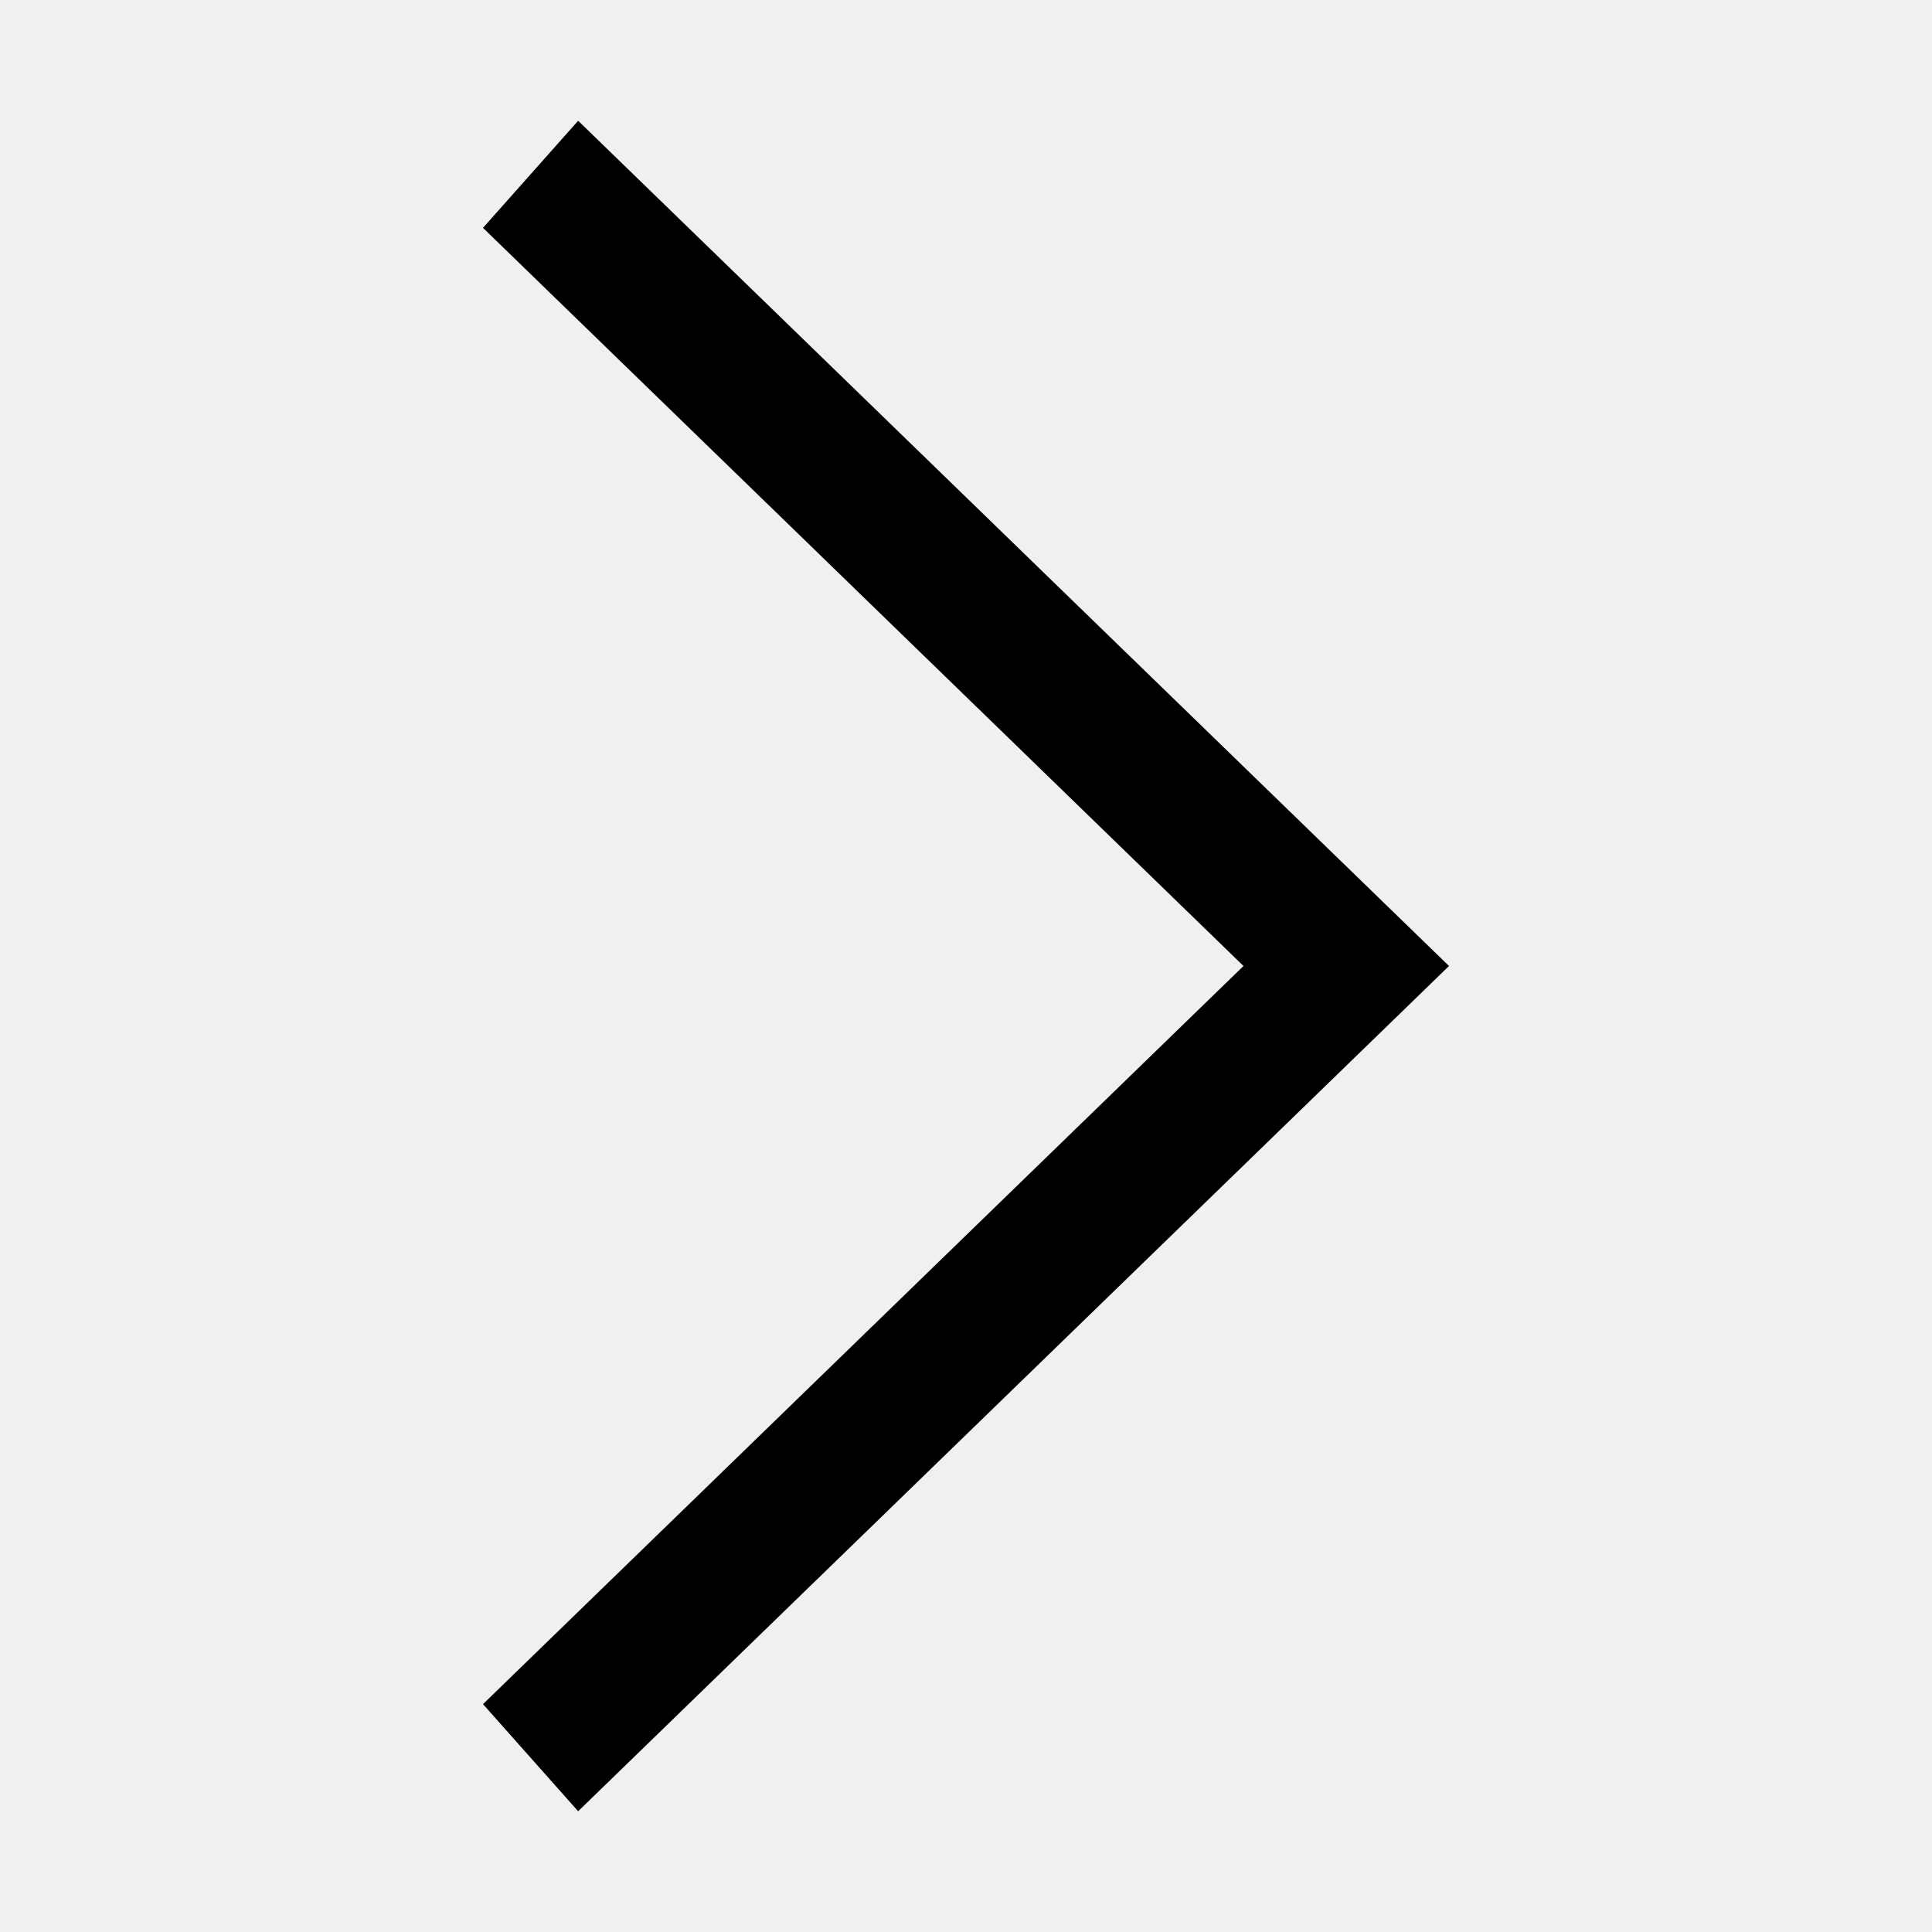
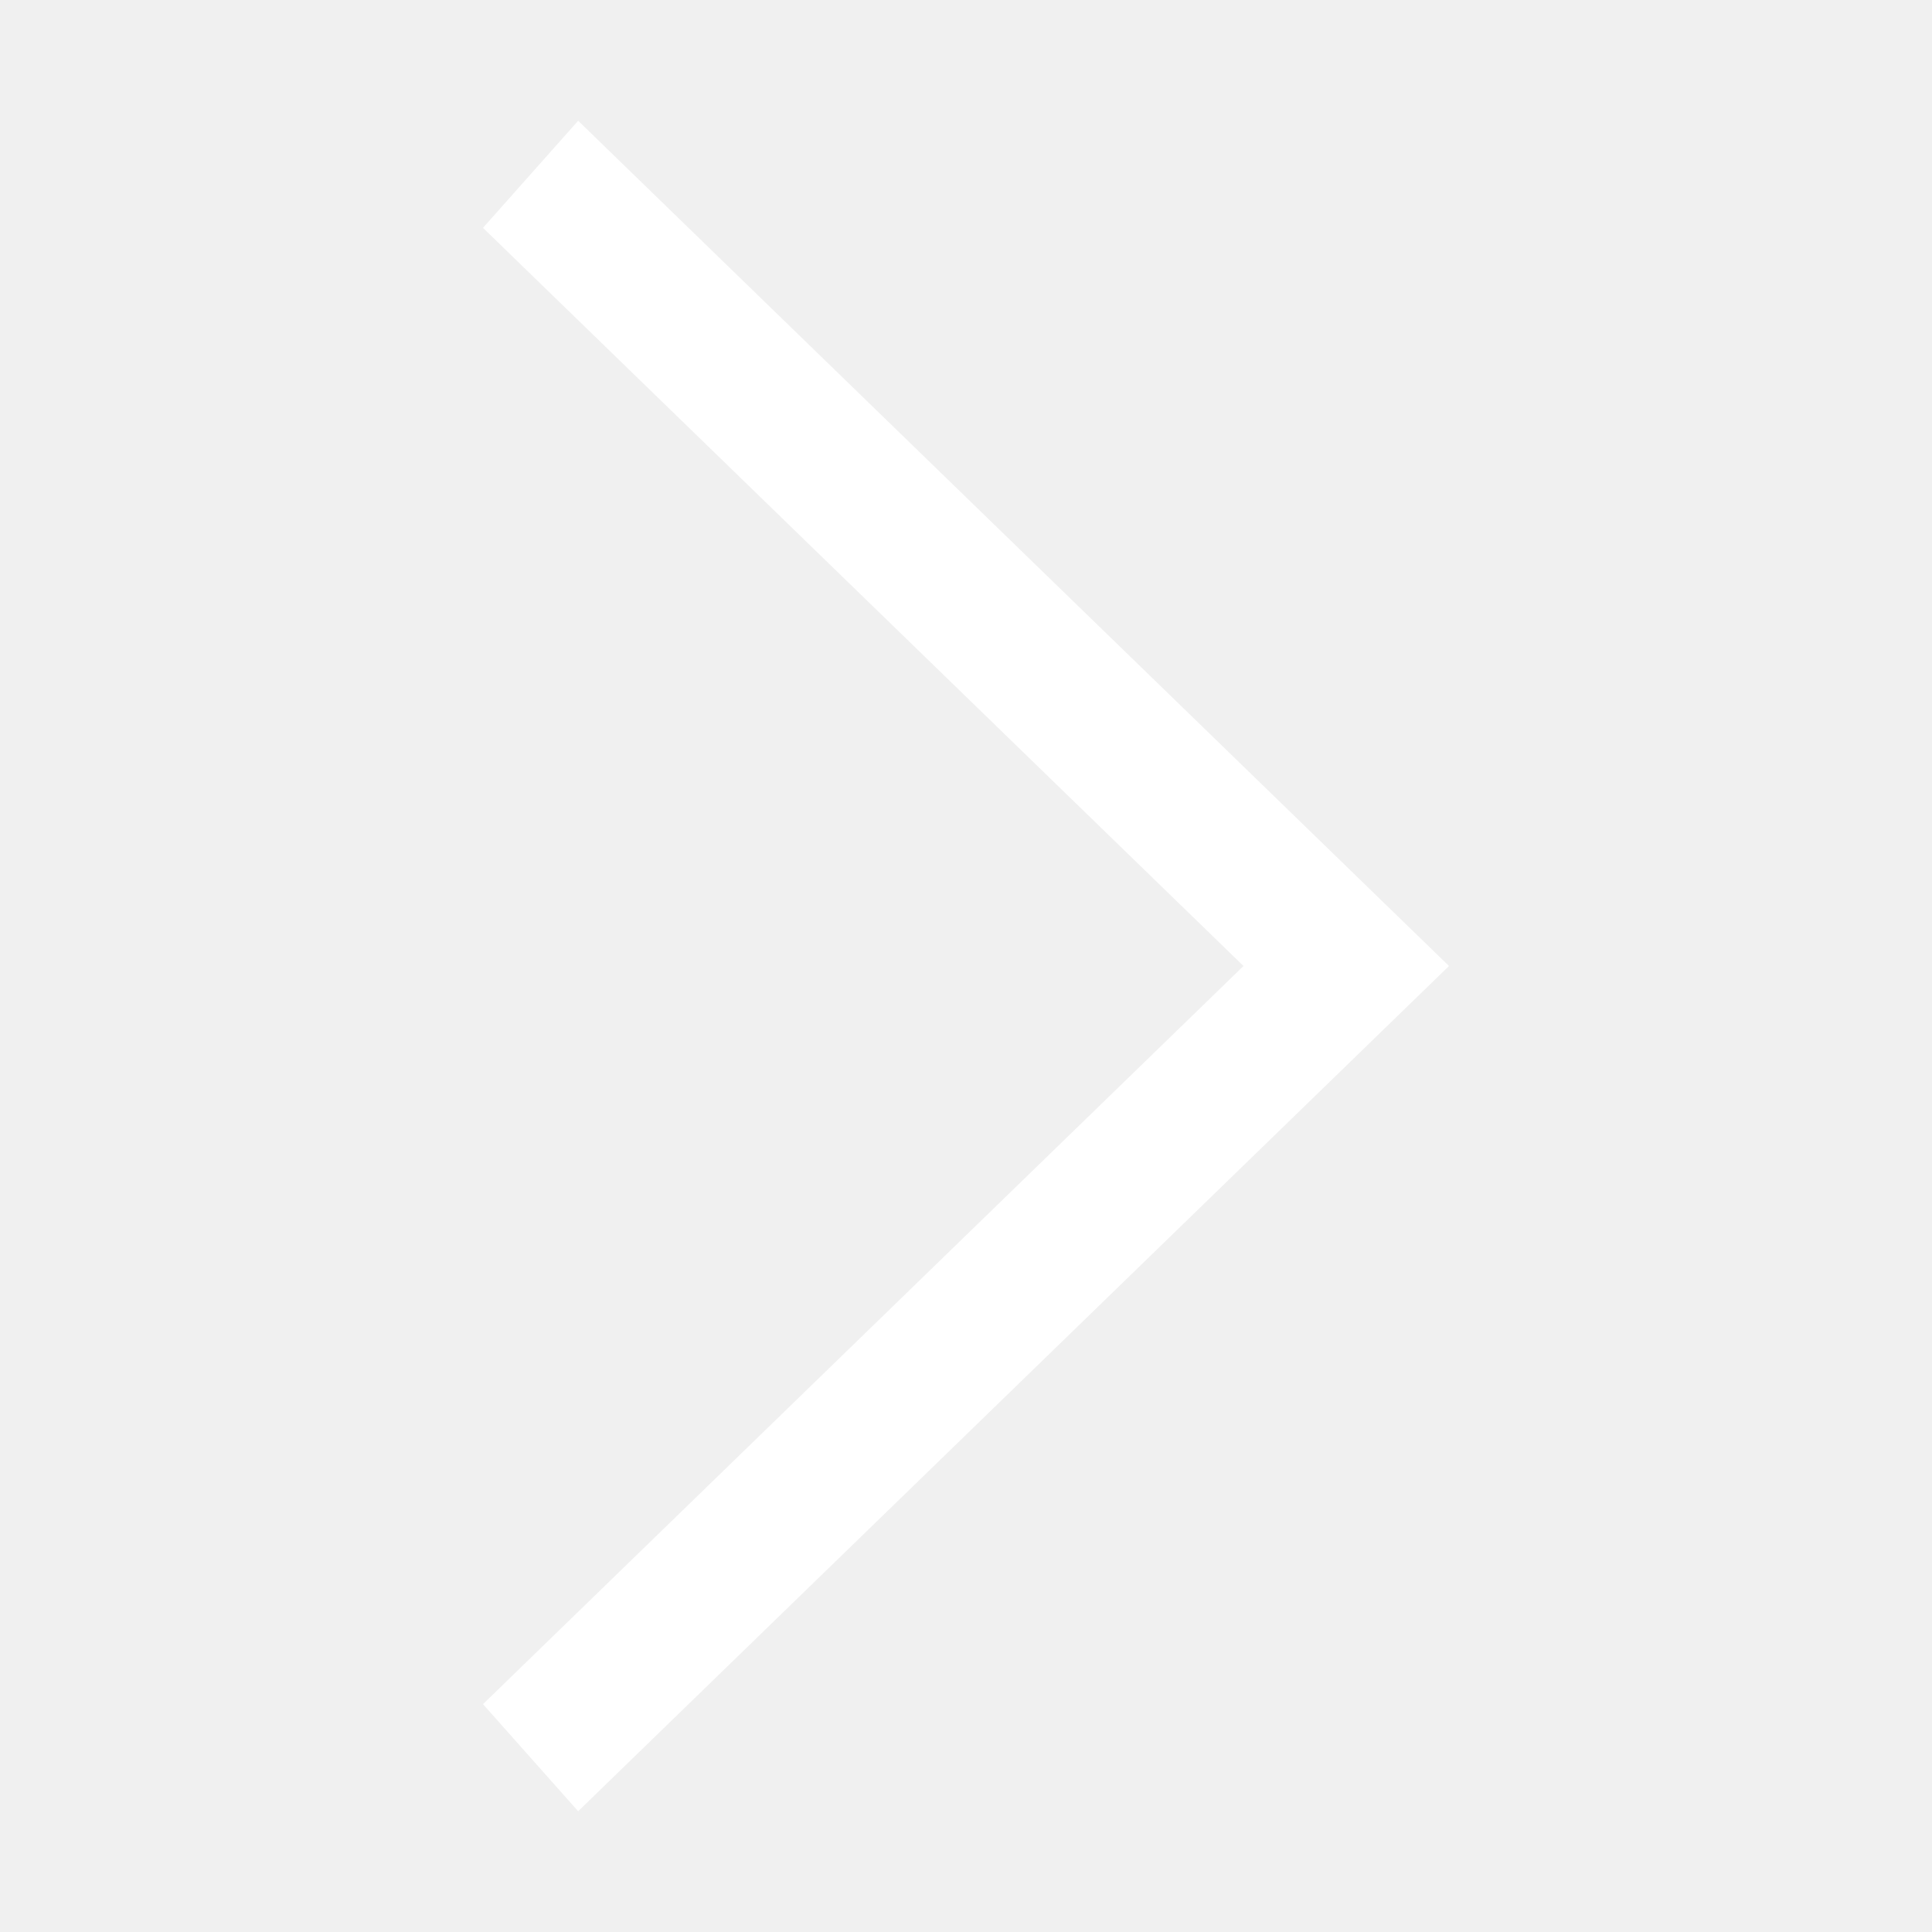
<svg xmlns="http://www.w3.org/2000/svg" width="800px" height="800px" viewBox="0 0 1024 1024" class="icon" version="1.1">
-   <path d="M256 120.768L306.432 64 768 512l-461.568 448L256 903.232 659.072 512z" fill="#000000" />
+   <path d="M256 120.768L306.432 64 768 512l-461.568 448L256 903.232 659.072 512z" fill="#ffffff" />
</svg>
